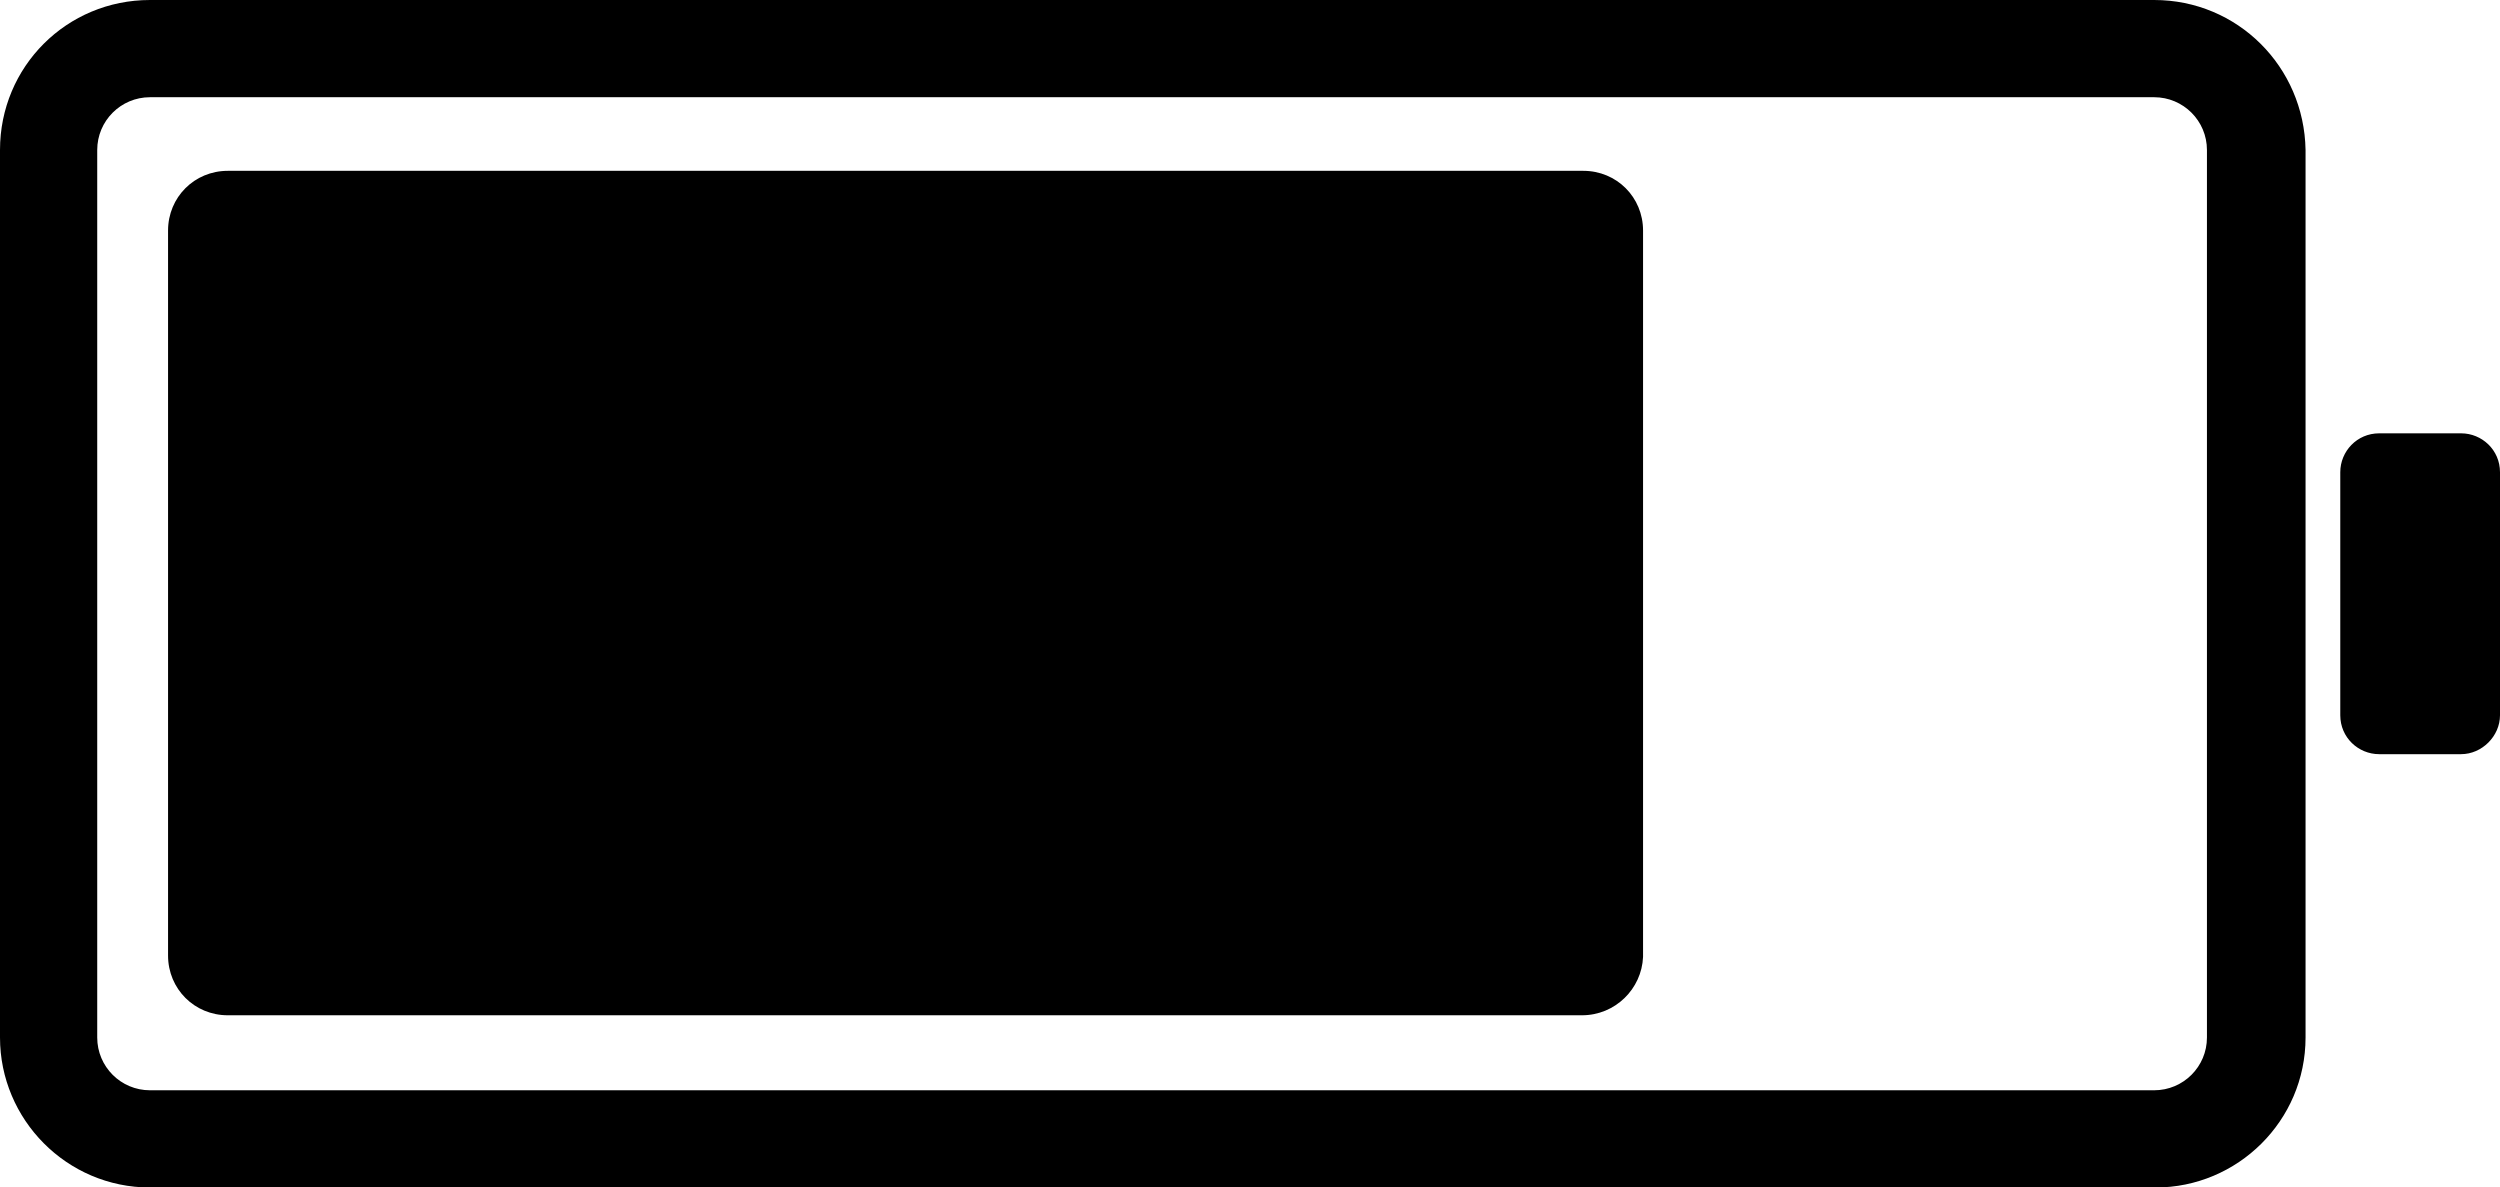
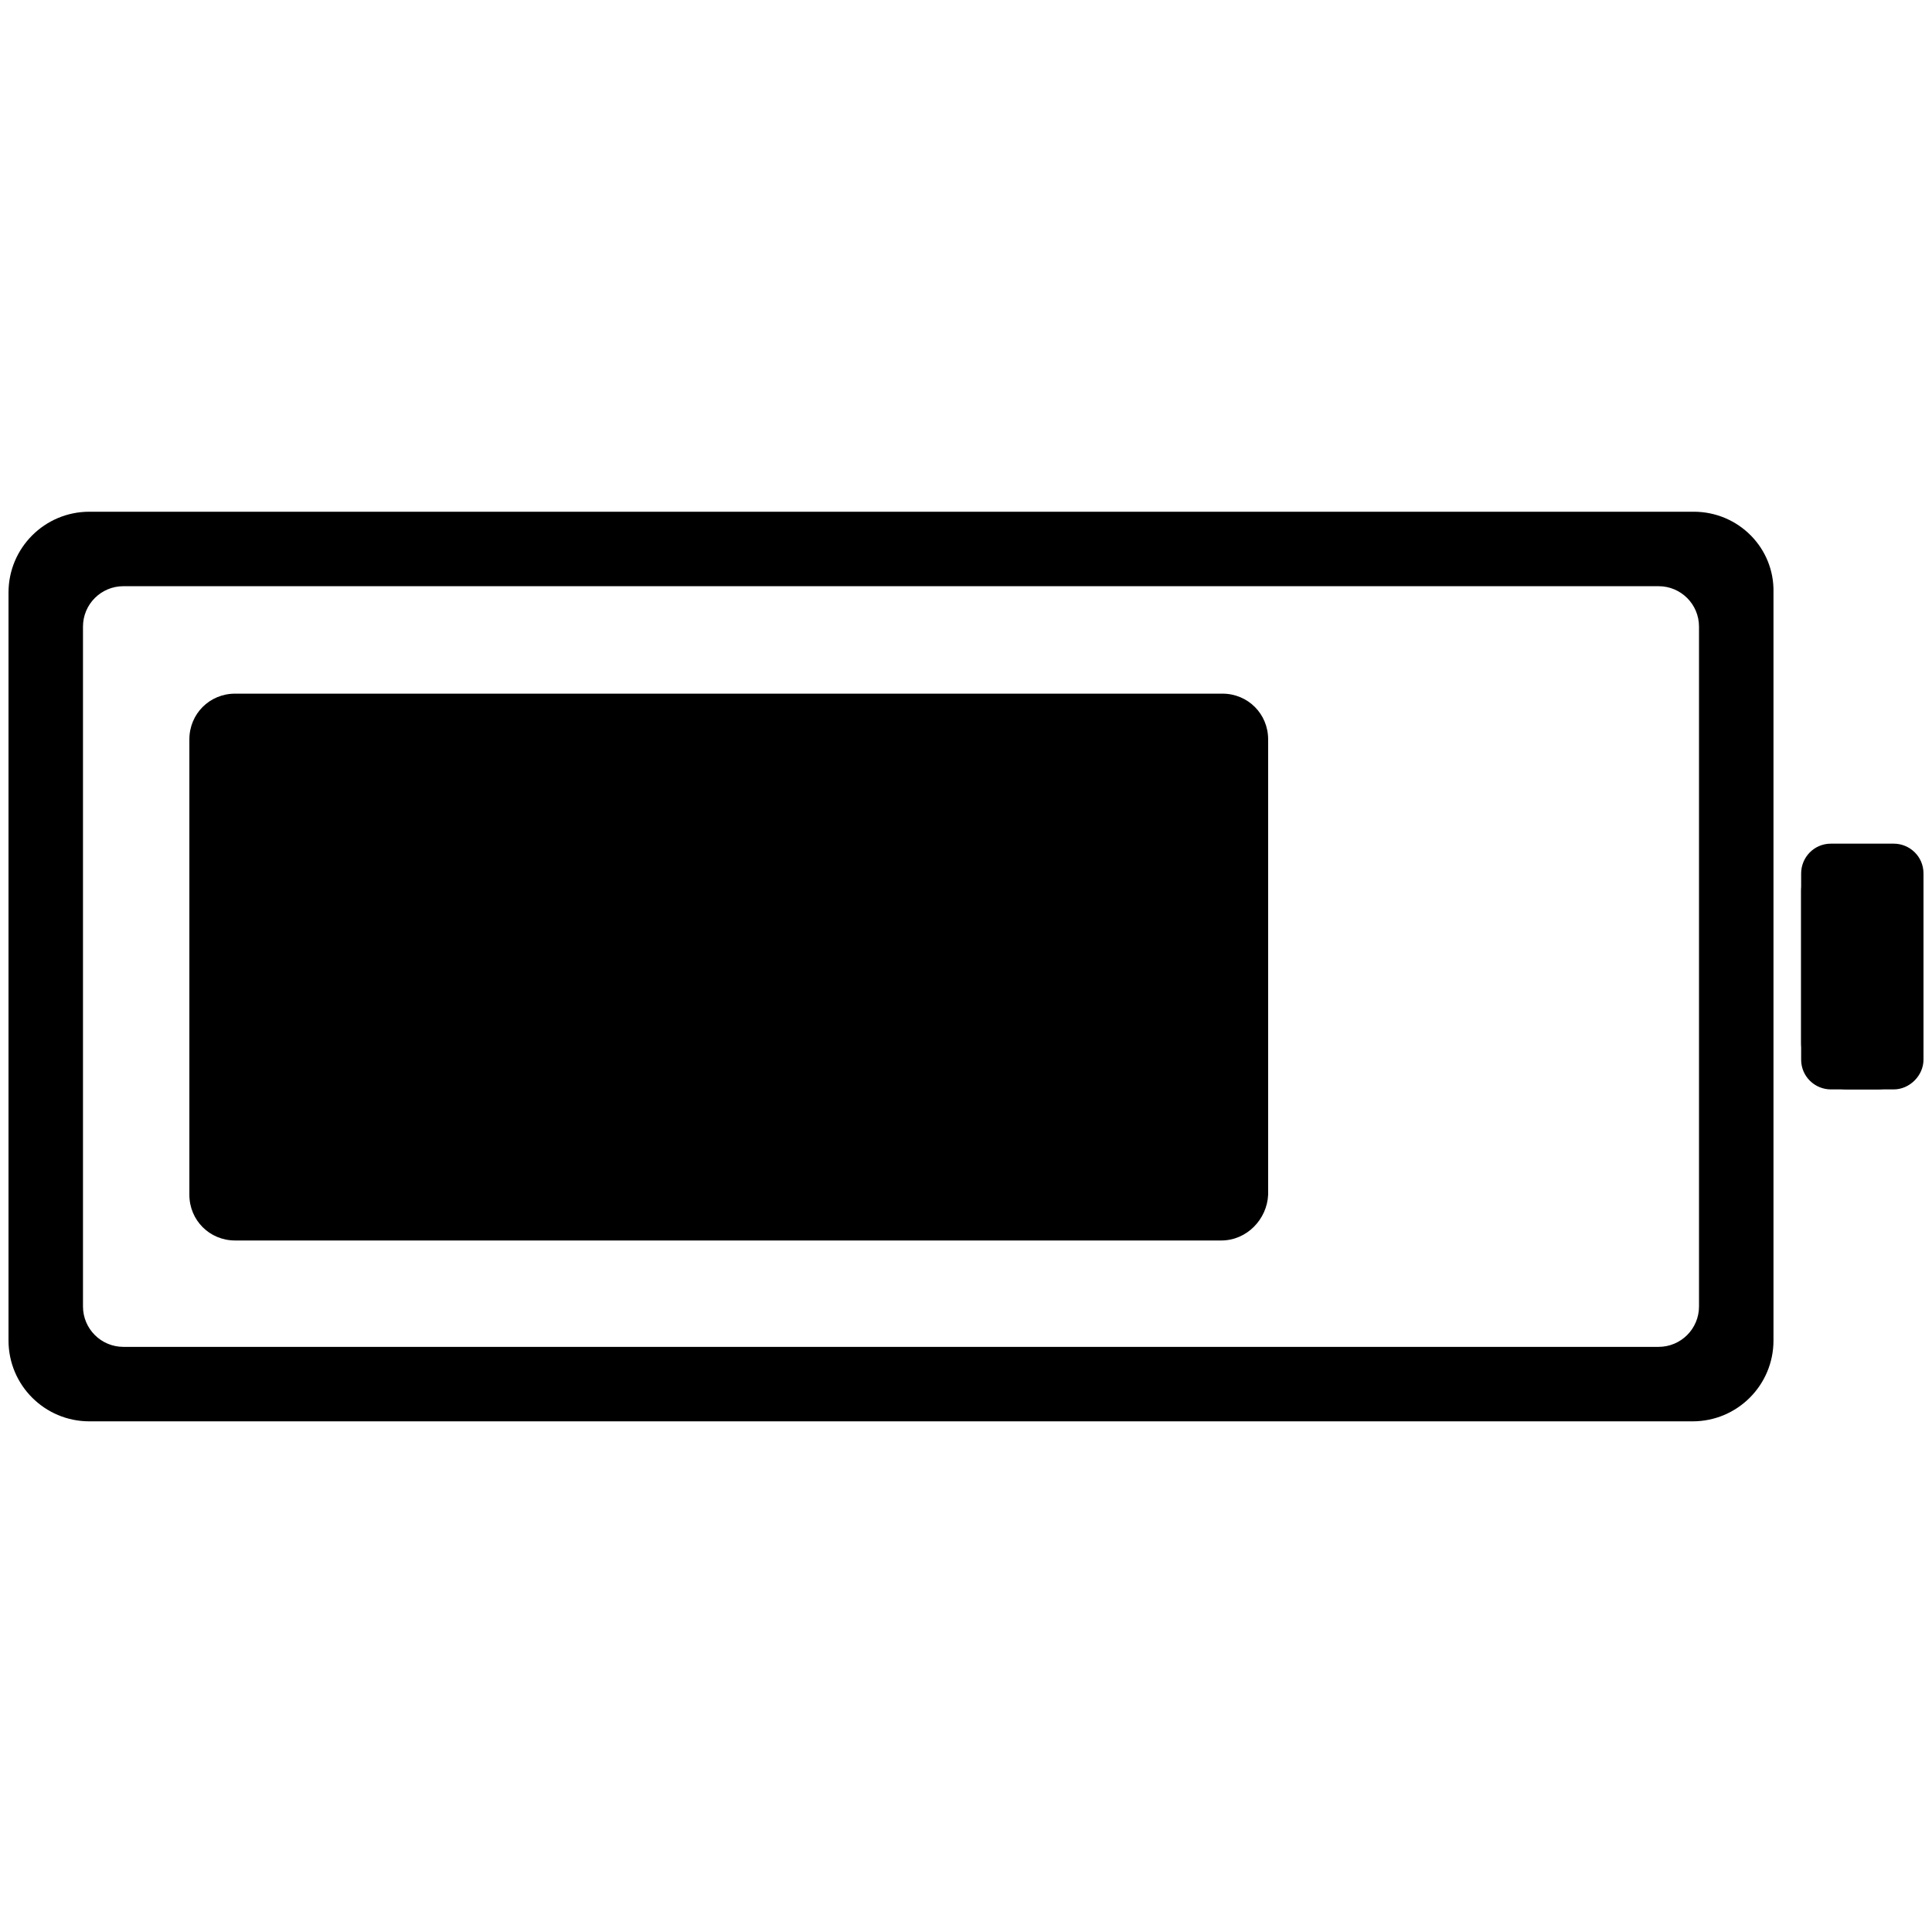
- <svg xmlns="http://www.w3.org/2000/svg" version="1.1" x="0px" y="0px" viewBox="0 0 180 85.4" style="enable-background:new 0 0 180 85.4;" xml:space="preserve">
-   <g id="Layer_2">
-     <path d="M155.1,7c2.1,0,3.8,1.7,3.8,3.8v63.9c0,2.1-1.7,3.8-3.8,3.8H10.8c-2.1,0-3.8-1.7-3.8-3.8V10.8C7,8.7,8.7,7,10.8,7H155.1    M155.1,0H10.8C4.8,0,0,4.8,0,10.8v63.9c0,5.9,4.8,10.8,10.8,10.8h144.4c5.9,0,10.8-4.8,10.8-10.8V10.8C165.9,4.8,161.1,0,155.1,0   L155.1,0z" />
+ <svg xmlns="http://www.w3.org/2000/svg" version="1.1" id="Layer_1" x="0px" y="0px" viewBox="0 0 181.6 181.6" style="enable-background:new 0 0 181.6 181.6;" xml:space="preserve">
+   <g id="Layer_2_copy">
+     <path d="M178,102.4h-5.9c-1.5,0-2.8-1.2-2.8-2.8V82.1c0-1.5,1.2-2.8,2.8-2.8h5.9c1.5,0,2.8,1.2,2.8,2.8v17.5   C180.8,101.1,179.5,102.4,178,102.4z" />
  </g>
-   <g id="Layer_2_copy">
-     <g>
-       <path d="M113.9,73.1H16.4c-2.4,0-4.3-1.9-4.3-4.3V16.6c0-2.4,1.9-4.3,4.3-4.3h97.6c2.4,0,4.3,1.9,4.3,4.3v52.3    C118.2,71.2,116.3,73.1,113.9,73.1z" />
-     </g>
-     <path d="M177.2,54.3h-5.9c-1.5,0-2.8-1.2-2.8-2.8V34c0-1.5,1.2-2.8,2.8-2.8h5.9c1.5,0,2.8,1.2,2.8,2.8v17.5   C180,53,178.7,54.3,177.2,54.3z" />
+   <g>
+     <path d="M114.8,116.6H22.1c-2.4,0-4.3-1.9-4.3-4.3V69.5c0-2.4,1.9-4.3,4.3-4.3h92.8c2.4,0,4.3,1.9,4.3,4.3v42.8   C119.1,114.6,117.2,116.6,114.8,116.6z" />
  </g>
+   <path d="M176.4,102.4h-2.7c-2.4,0-4.4-2-4.4-4.4V83.8c0-2.4,2-4.4,4.4-4.4h2.7c2.4,0,4.4,2,4.4,4.4V98  C180.8,100.4,178.8,102.4,176.4,102.4z" />
+   <path d="M159.2,48.1H8.4c-4.2,0-7.6,3.4-7.6,7.6V126c0,4.2,3.4,7.6,7.6,7.6h150.7c4.2,0,7.6-3.4,7.6-7.6V55.7  C166.8,51.5,163.4,48.1,159.2,48.1z M159.7,122.8c0,2.1-1.7,3.8-3.8,3.8H11.6c-2.1,0-3.8-1.7-3.8-3.8V58.9c0-2.1,1.7-3.8,3.8-3.8  h144.3c2.1,0,3.8,1.7,3.8,3.8V122.8z" />
</svg>
